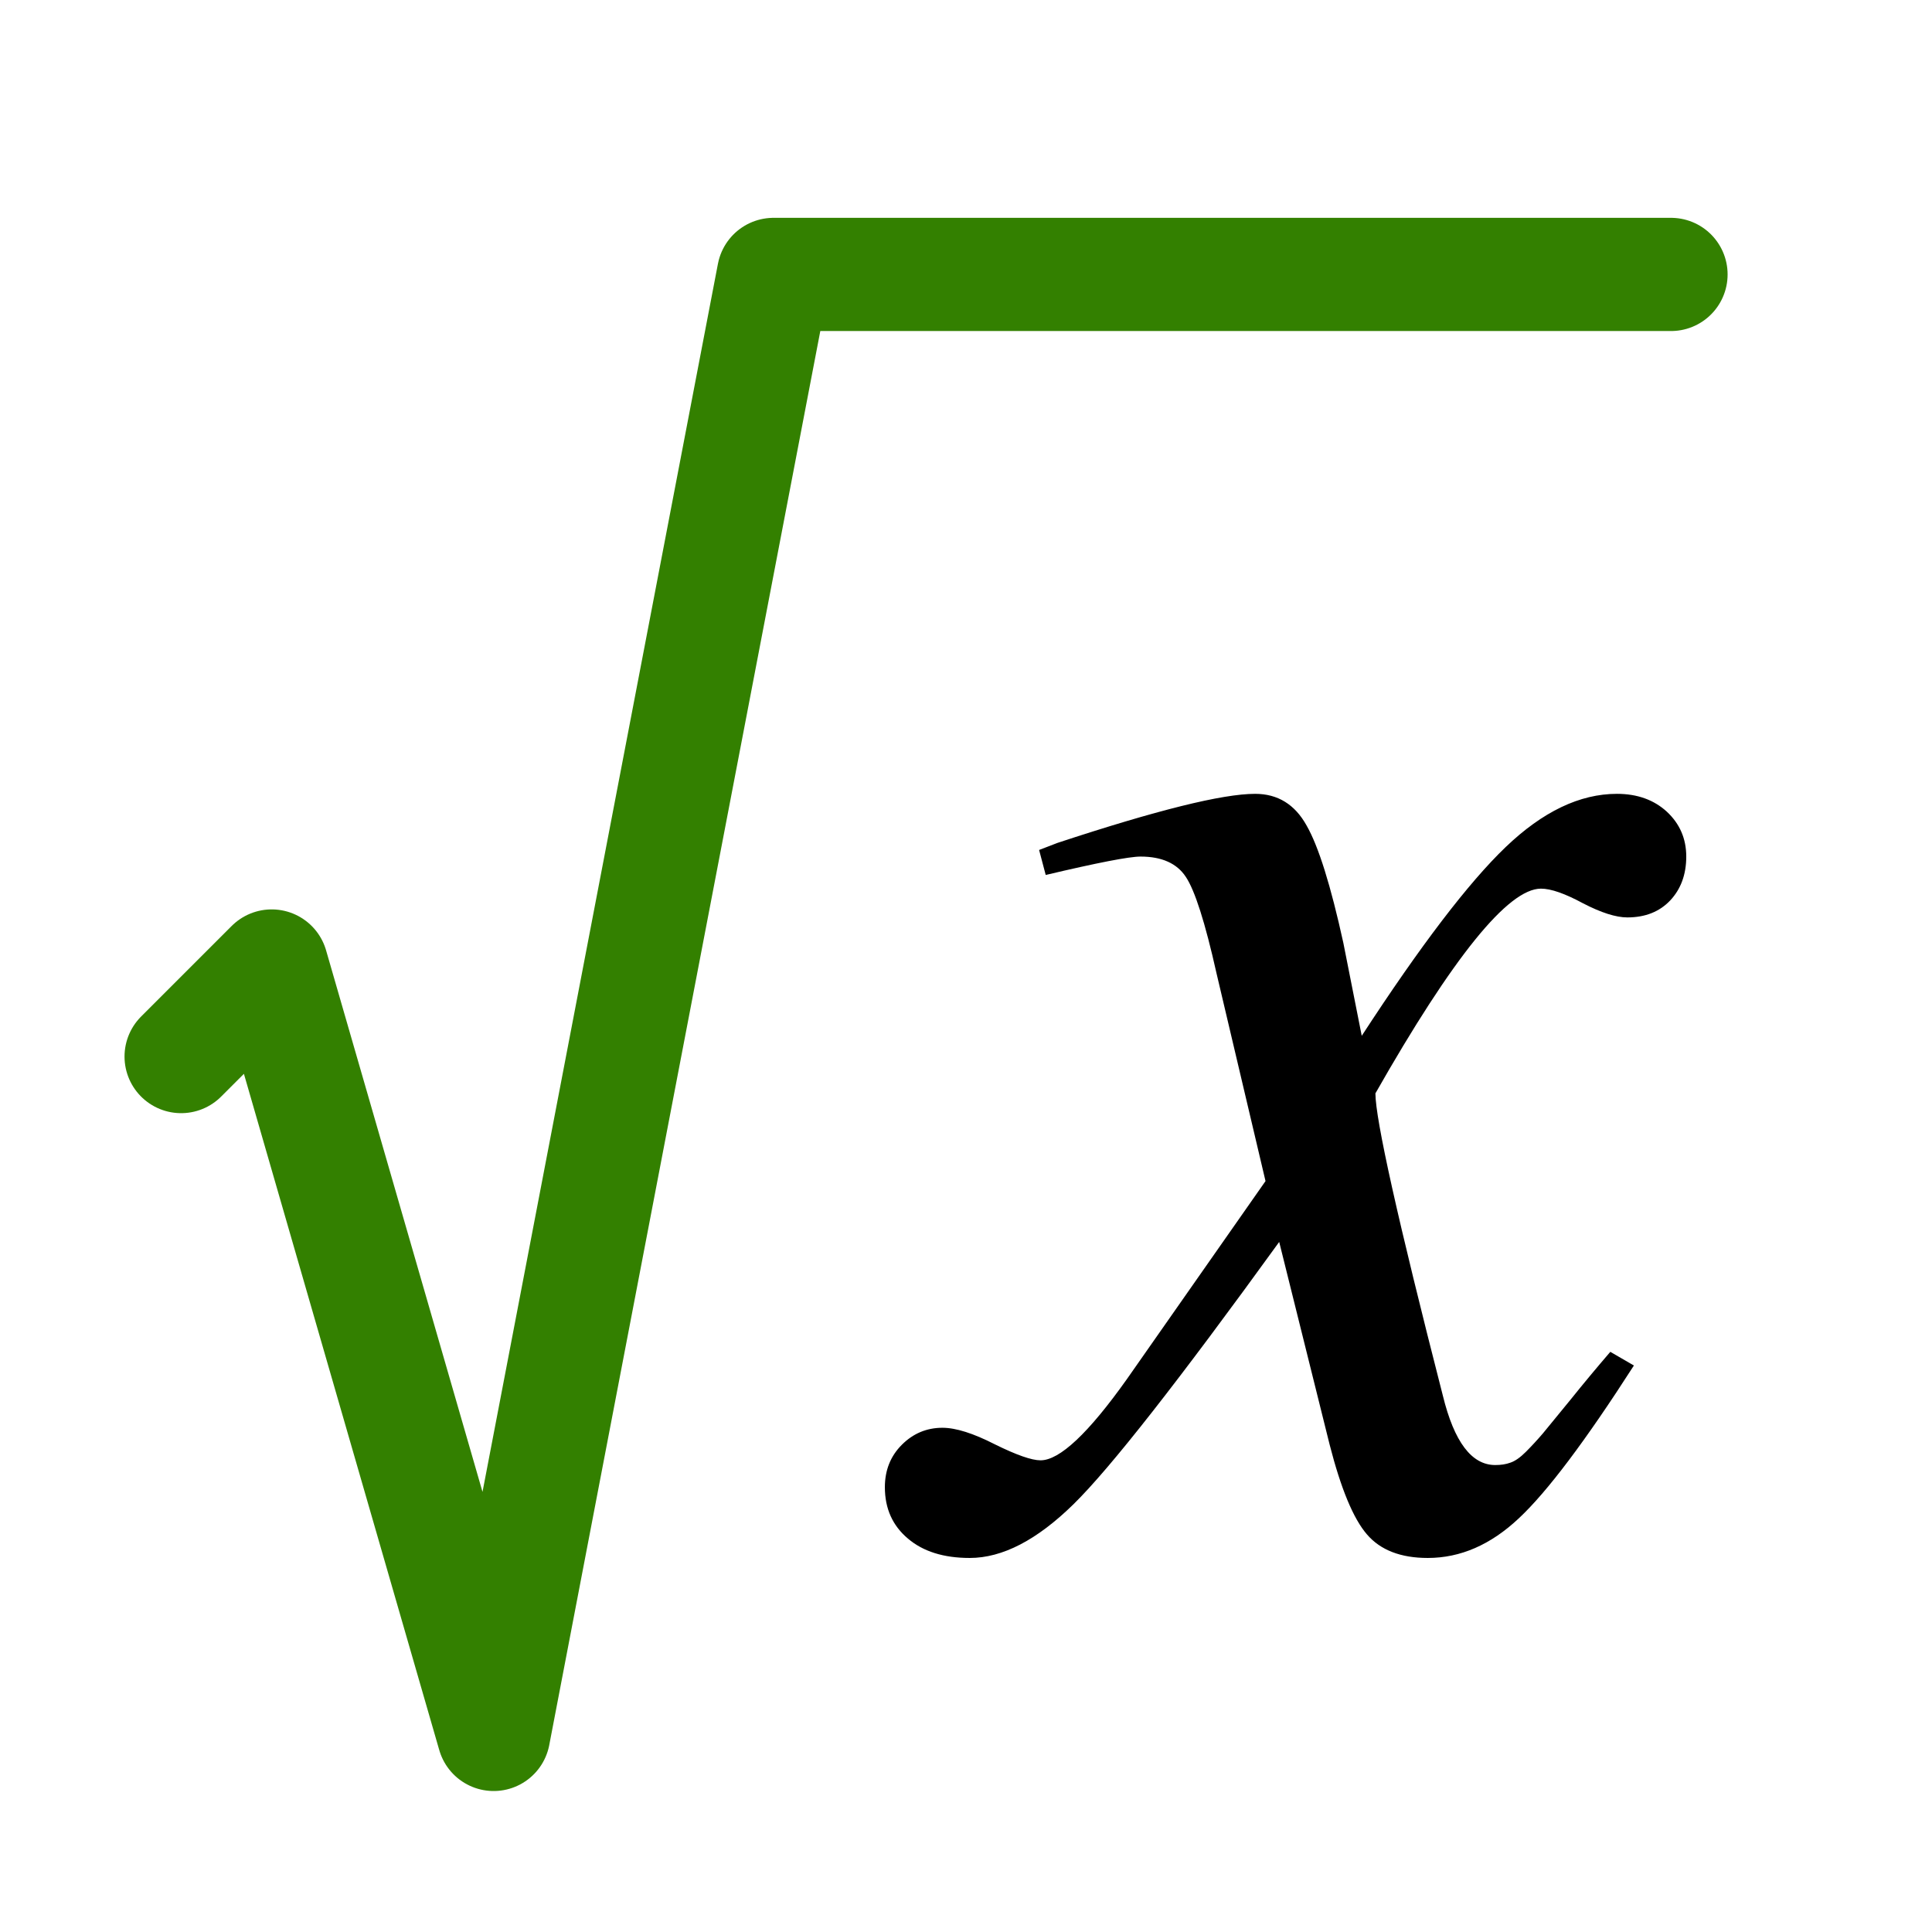
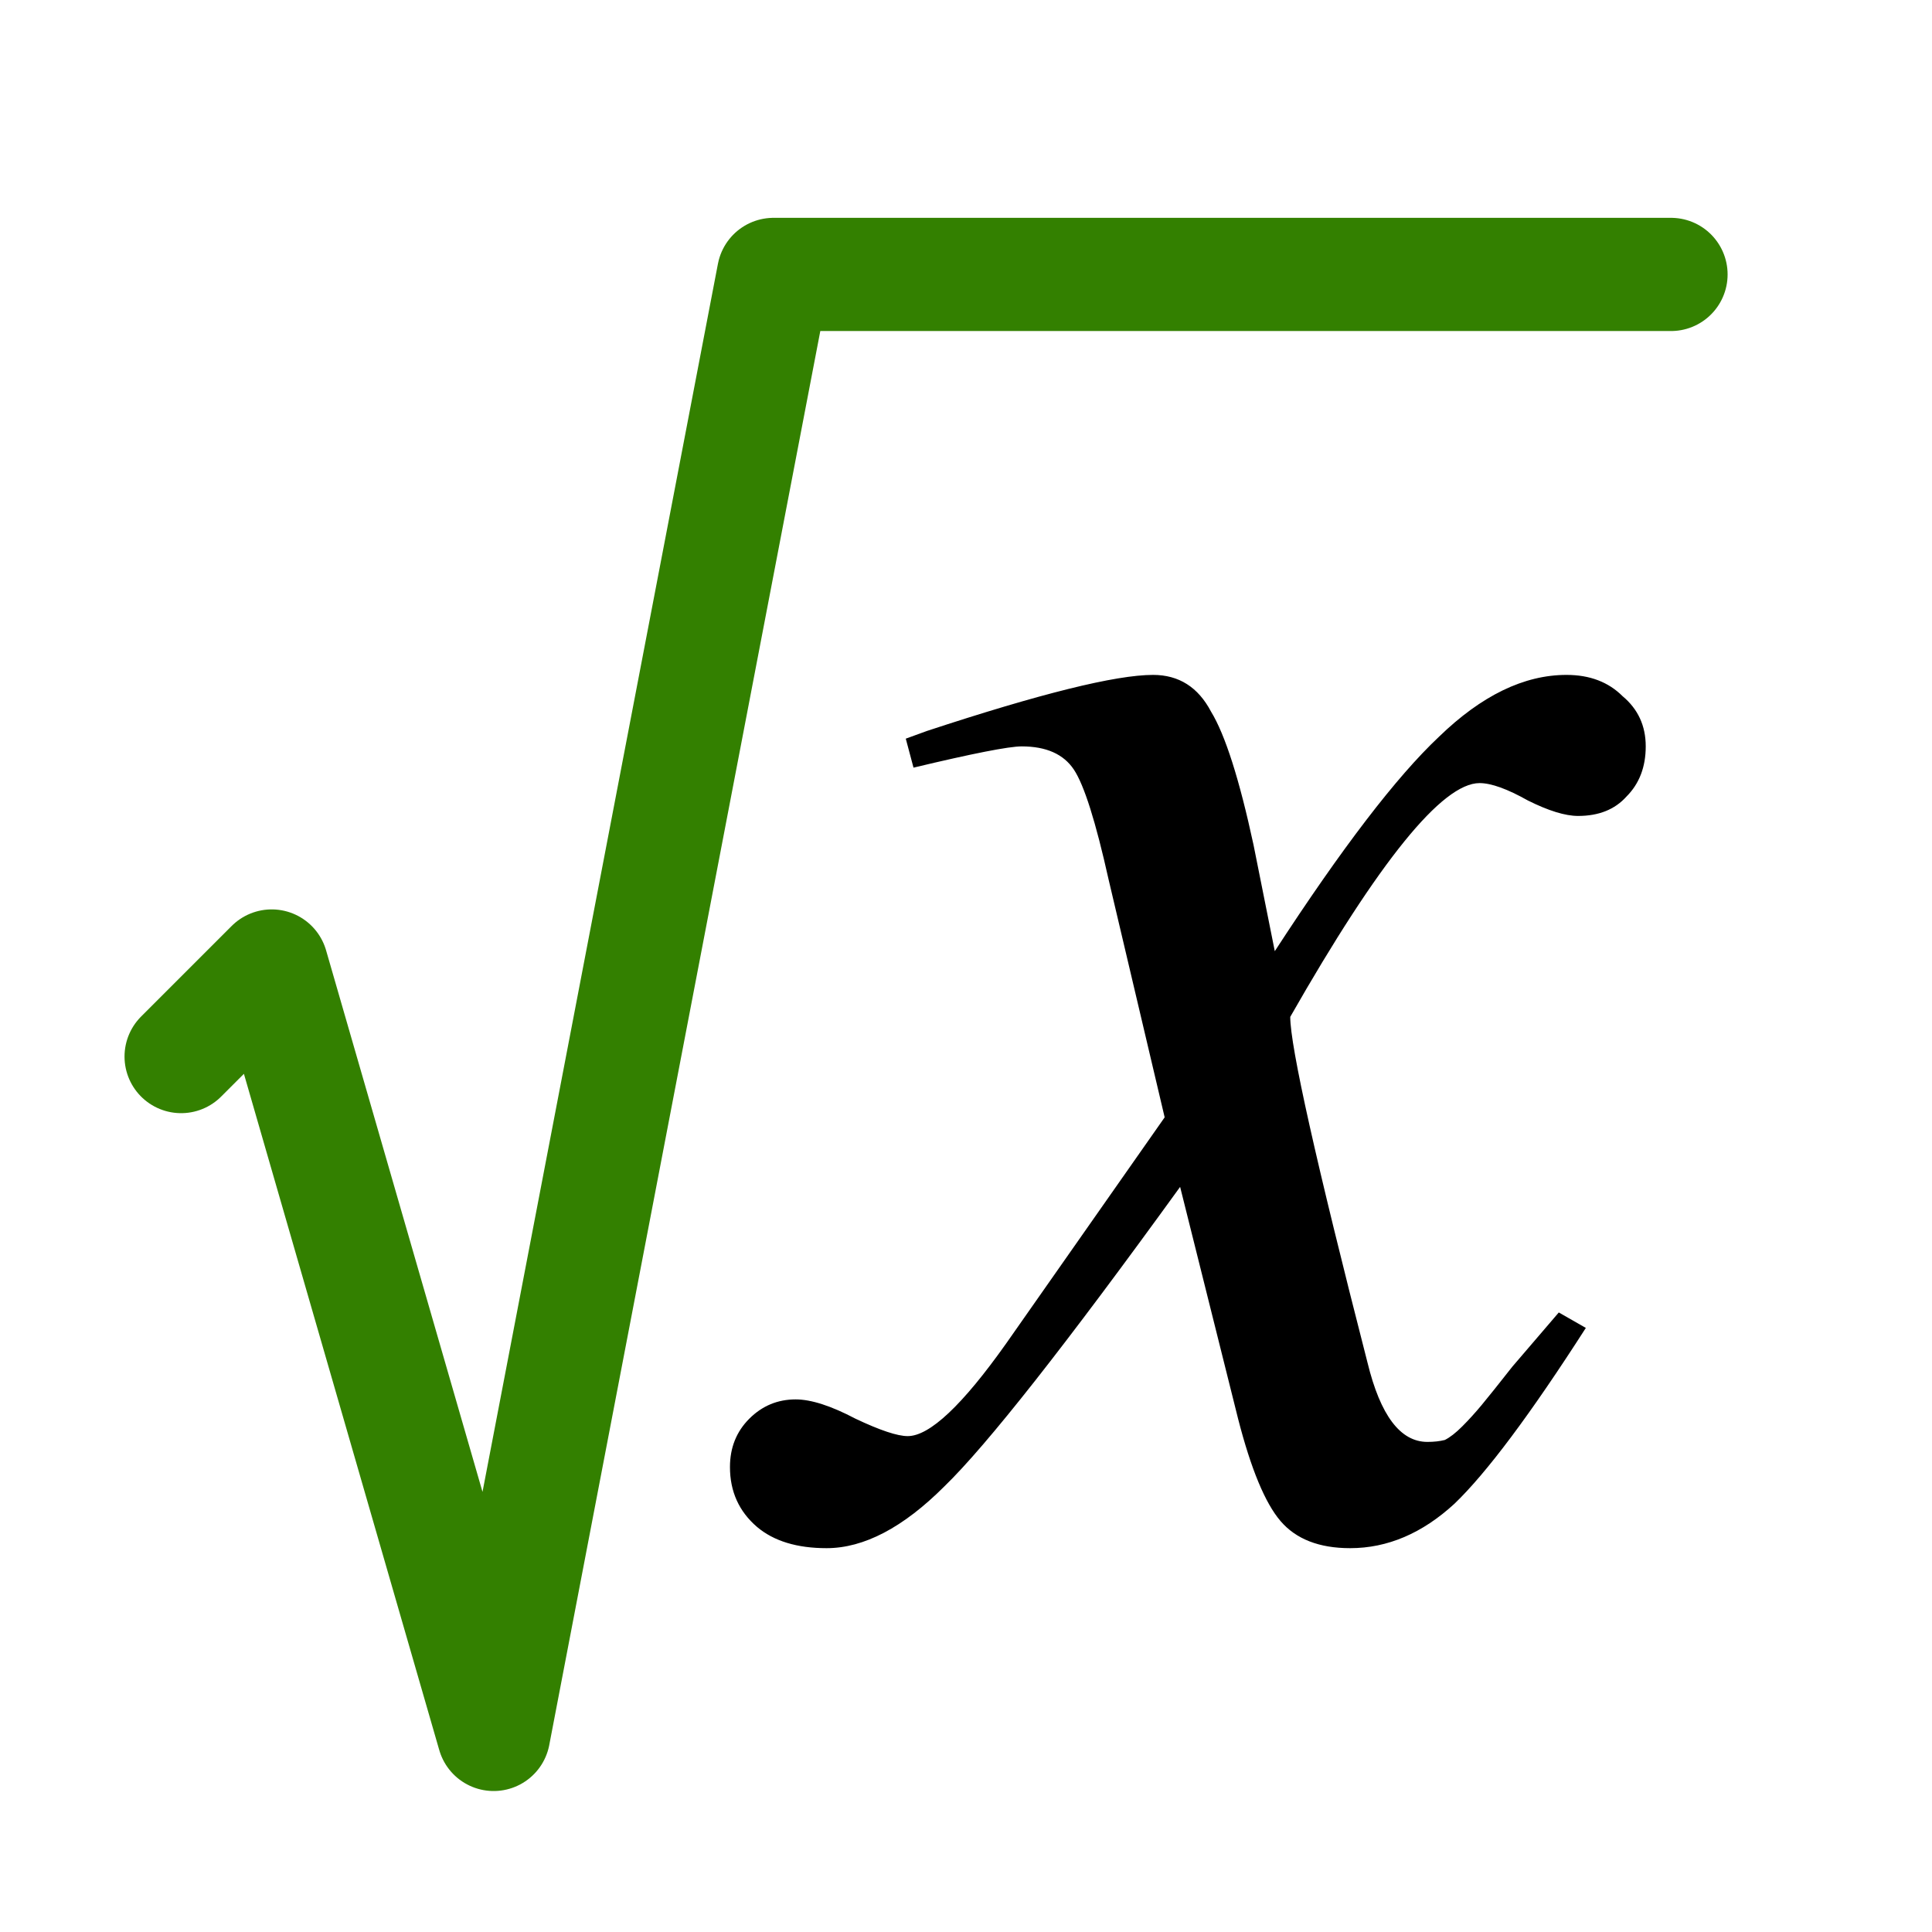
<svg xmlns="http://www.w3.org/2000/svg" width="64px" height="64px" id="svg2993" version="1.1">
  <defs id="defs2995" />
  <g id="layer1">
    <path style="fill:none;stroke:#338000;stroke-width:3.75;stroke-linecap:round;stroke-linejoin:round;stroke-miterlimit:4;stroke-opacity:1;stroke-dasharray:none" d="m 6,35 3,-3 7.353,25.455 9.271,-48.364 29.73,0" id="path3798" />
-     <text xml:space="preserve" style="font-size:56px;font-style:italic;font-weight:normal;line-height:125%;letter-spacing:0px;word-spacing:0px;fill:#000000;fill-opacity:1;stroke:none;font-family:FreeSerif;-inkscape-font-specification:FreeSerif Italic;font-stretch:normal;font-variant:normal;text-anchor:start;text-align:start;writing-mode:lr" x="31" y="51" id="text2985">
-       <tspan id="tspan2987" x="31" y="51">x</tspan>
-     </text>
+     <g transform="translate(21,14)" style="font-size:64px;font-style:italic;font-variant:normal;font-weight:normal;font-stretch:normal;text-align:start;line-height:125%;letter-spacing:0px;word-spacing:0px;writing-mode:lr-tb;text-anchor:start;fill:#000000;fill-opacity:1;stroke:none;font-family:FreeSerif;-inkscape-font-specification:FreeSerif Italic" id="text3001">
+       <path d="m 26.285,33.765 c 0.213,3e-6 0.405,-0.021 0.576,-0.064 0.171,-0.085 0.363,-0.235 0.576,-0.448 0.213,-0.213 0.427,-0.448 0.64,-0.704 0.213,-0.256 0.555,-0.683 1.024,-1.28 0.512,-0.597 1.024,-1.195 1.536,-1.792 l 0.896,0.512 c -1.835,2.859 -3.285,4.8 -4.352,5.824 -1.067,0.981 -2.219,1.472 -3.456,1.472 -1.024,0 -1.792,-0.299 -2.304,-0.896 -0.512,-0.597 -0.981,-1.728 -1.408,-3.392 l -1.92,-7.68 c -3.797,5.248 -6.4,8.555 -7.808,9.92 -1.365,1.365 -2.667,2.048 -3.904,2.048 -0.981,0 -1.749,-0.235 -2.304,-0.704 -0.597,-0.512 -0.896,-1.173 -0.896,-1.984 1.7e-6,-0.64 0.213,-1.173 0.64,-1.6 0.427,-0.427 0.939,-0.64 1.536,-0.64 0.512,5e-6 1.173,0.213 1.984,0.64 0.811,0.384 1.387,0.576 1.728,0.576 0.725,3e-6 1.813,-1.024 3.264,-3.072 l 5.248,-7.488 -1.856,-7.872 c -0.427,-1.92 -0.811,-3.136 -1.152,-3.648 -0.341,-0.512 -0.917,-0.768 -1.728,-0.768 -0.427,2.6e-5 -1.621,0.235 -3.584,0.704 l -0.256,-0.96 0.704,-0.256 C 13.464,8.976 15.96,8.357 17.197,8.357 c 0.853,2.82e-5 1.493,0.405 1.92,1.216 0.469,0.768 0.939,2.24 1.408,4.416 l 0.704,3.52 c 2.219,-3.413 4.032,-5.781 5.44,-7.104 1.408,-1.365 2.816,-2.048 4.224,-2.048 0.768,2.82e-5 1.387,0.235 1.856,0.704 0.512,0.427 0.768,0.981 0.768,1.664 -2.9e-5,0.683 -0.213,1.237 -0.64,1.664 -0.384,0.427 -0.917,0.64 -1.6,0.64 -0.427,2.4e-5 -0.981,-0.171 -1.664,-0.512 -0.683,-0.384 -1.216,-0.576 -1.6,-0.576 -1.237,2.5e-5 -3.328,2.581 -6.272,7.744 -1.7e-5,0.981 0.853,4.8 2.56,11.456 0.427,1.749 1.088,2.624 1.984,2.624" id="path3818" />
+     </g>
  </g>
</svg>
